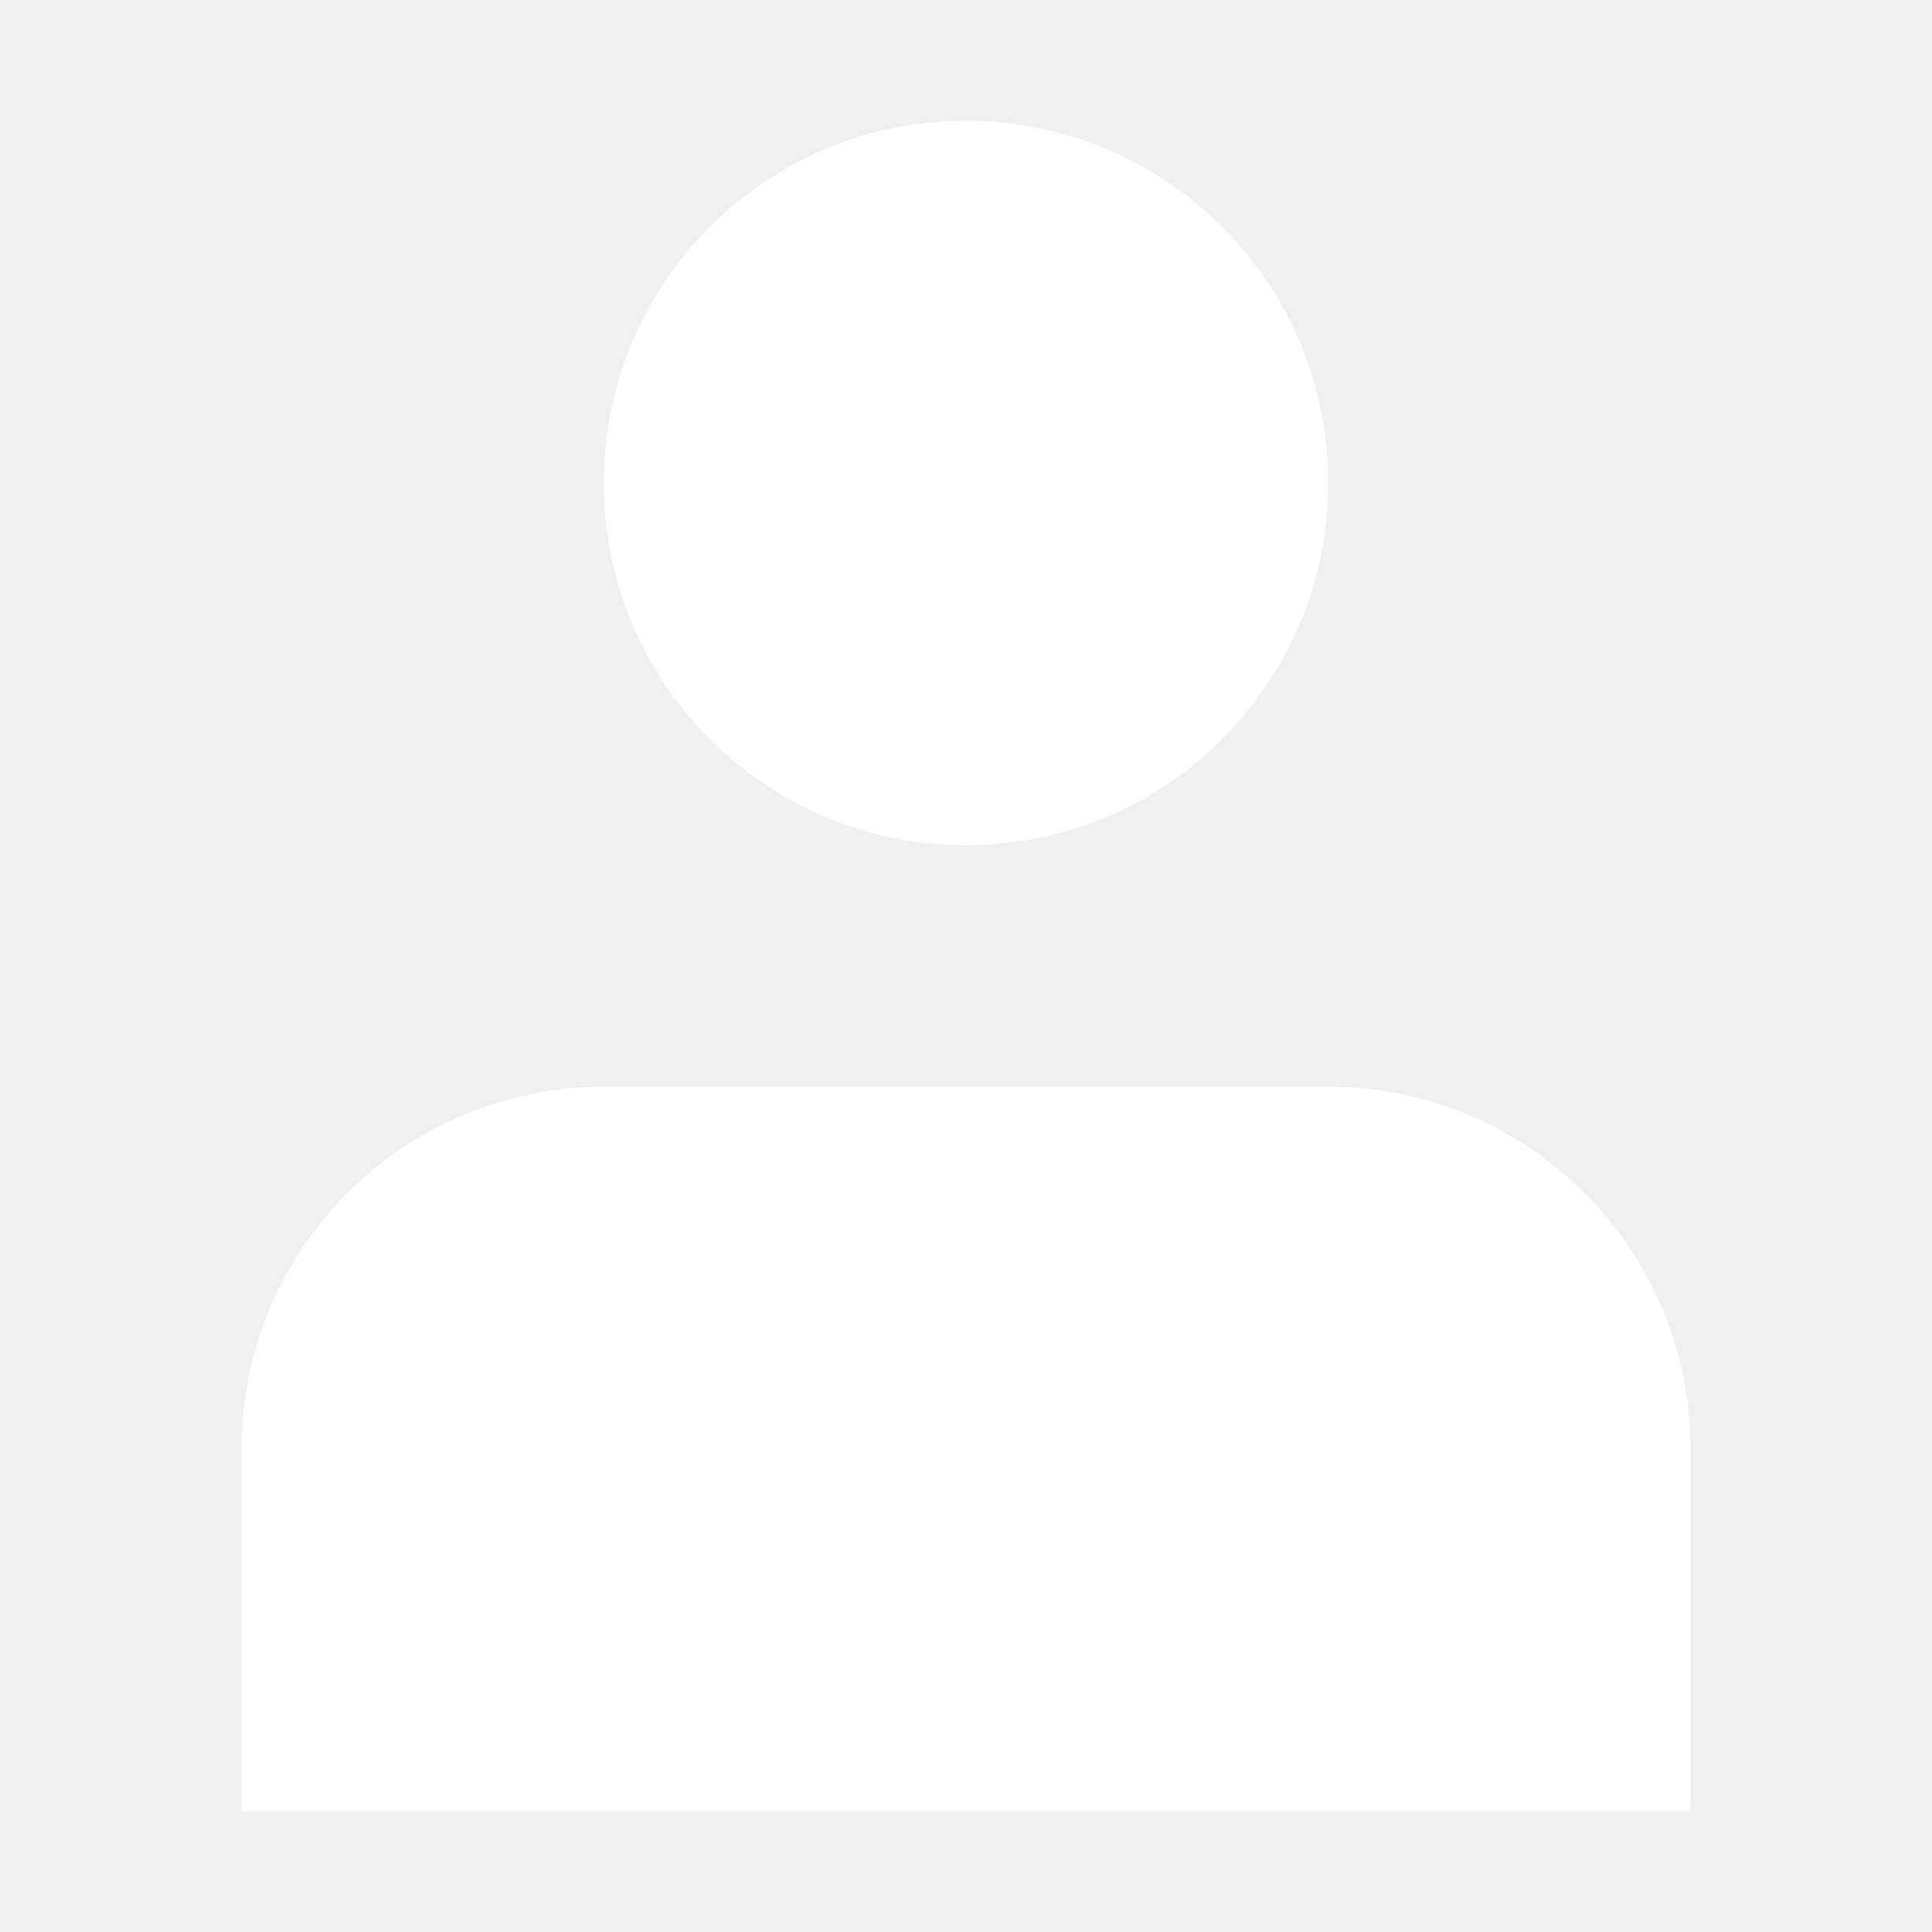
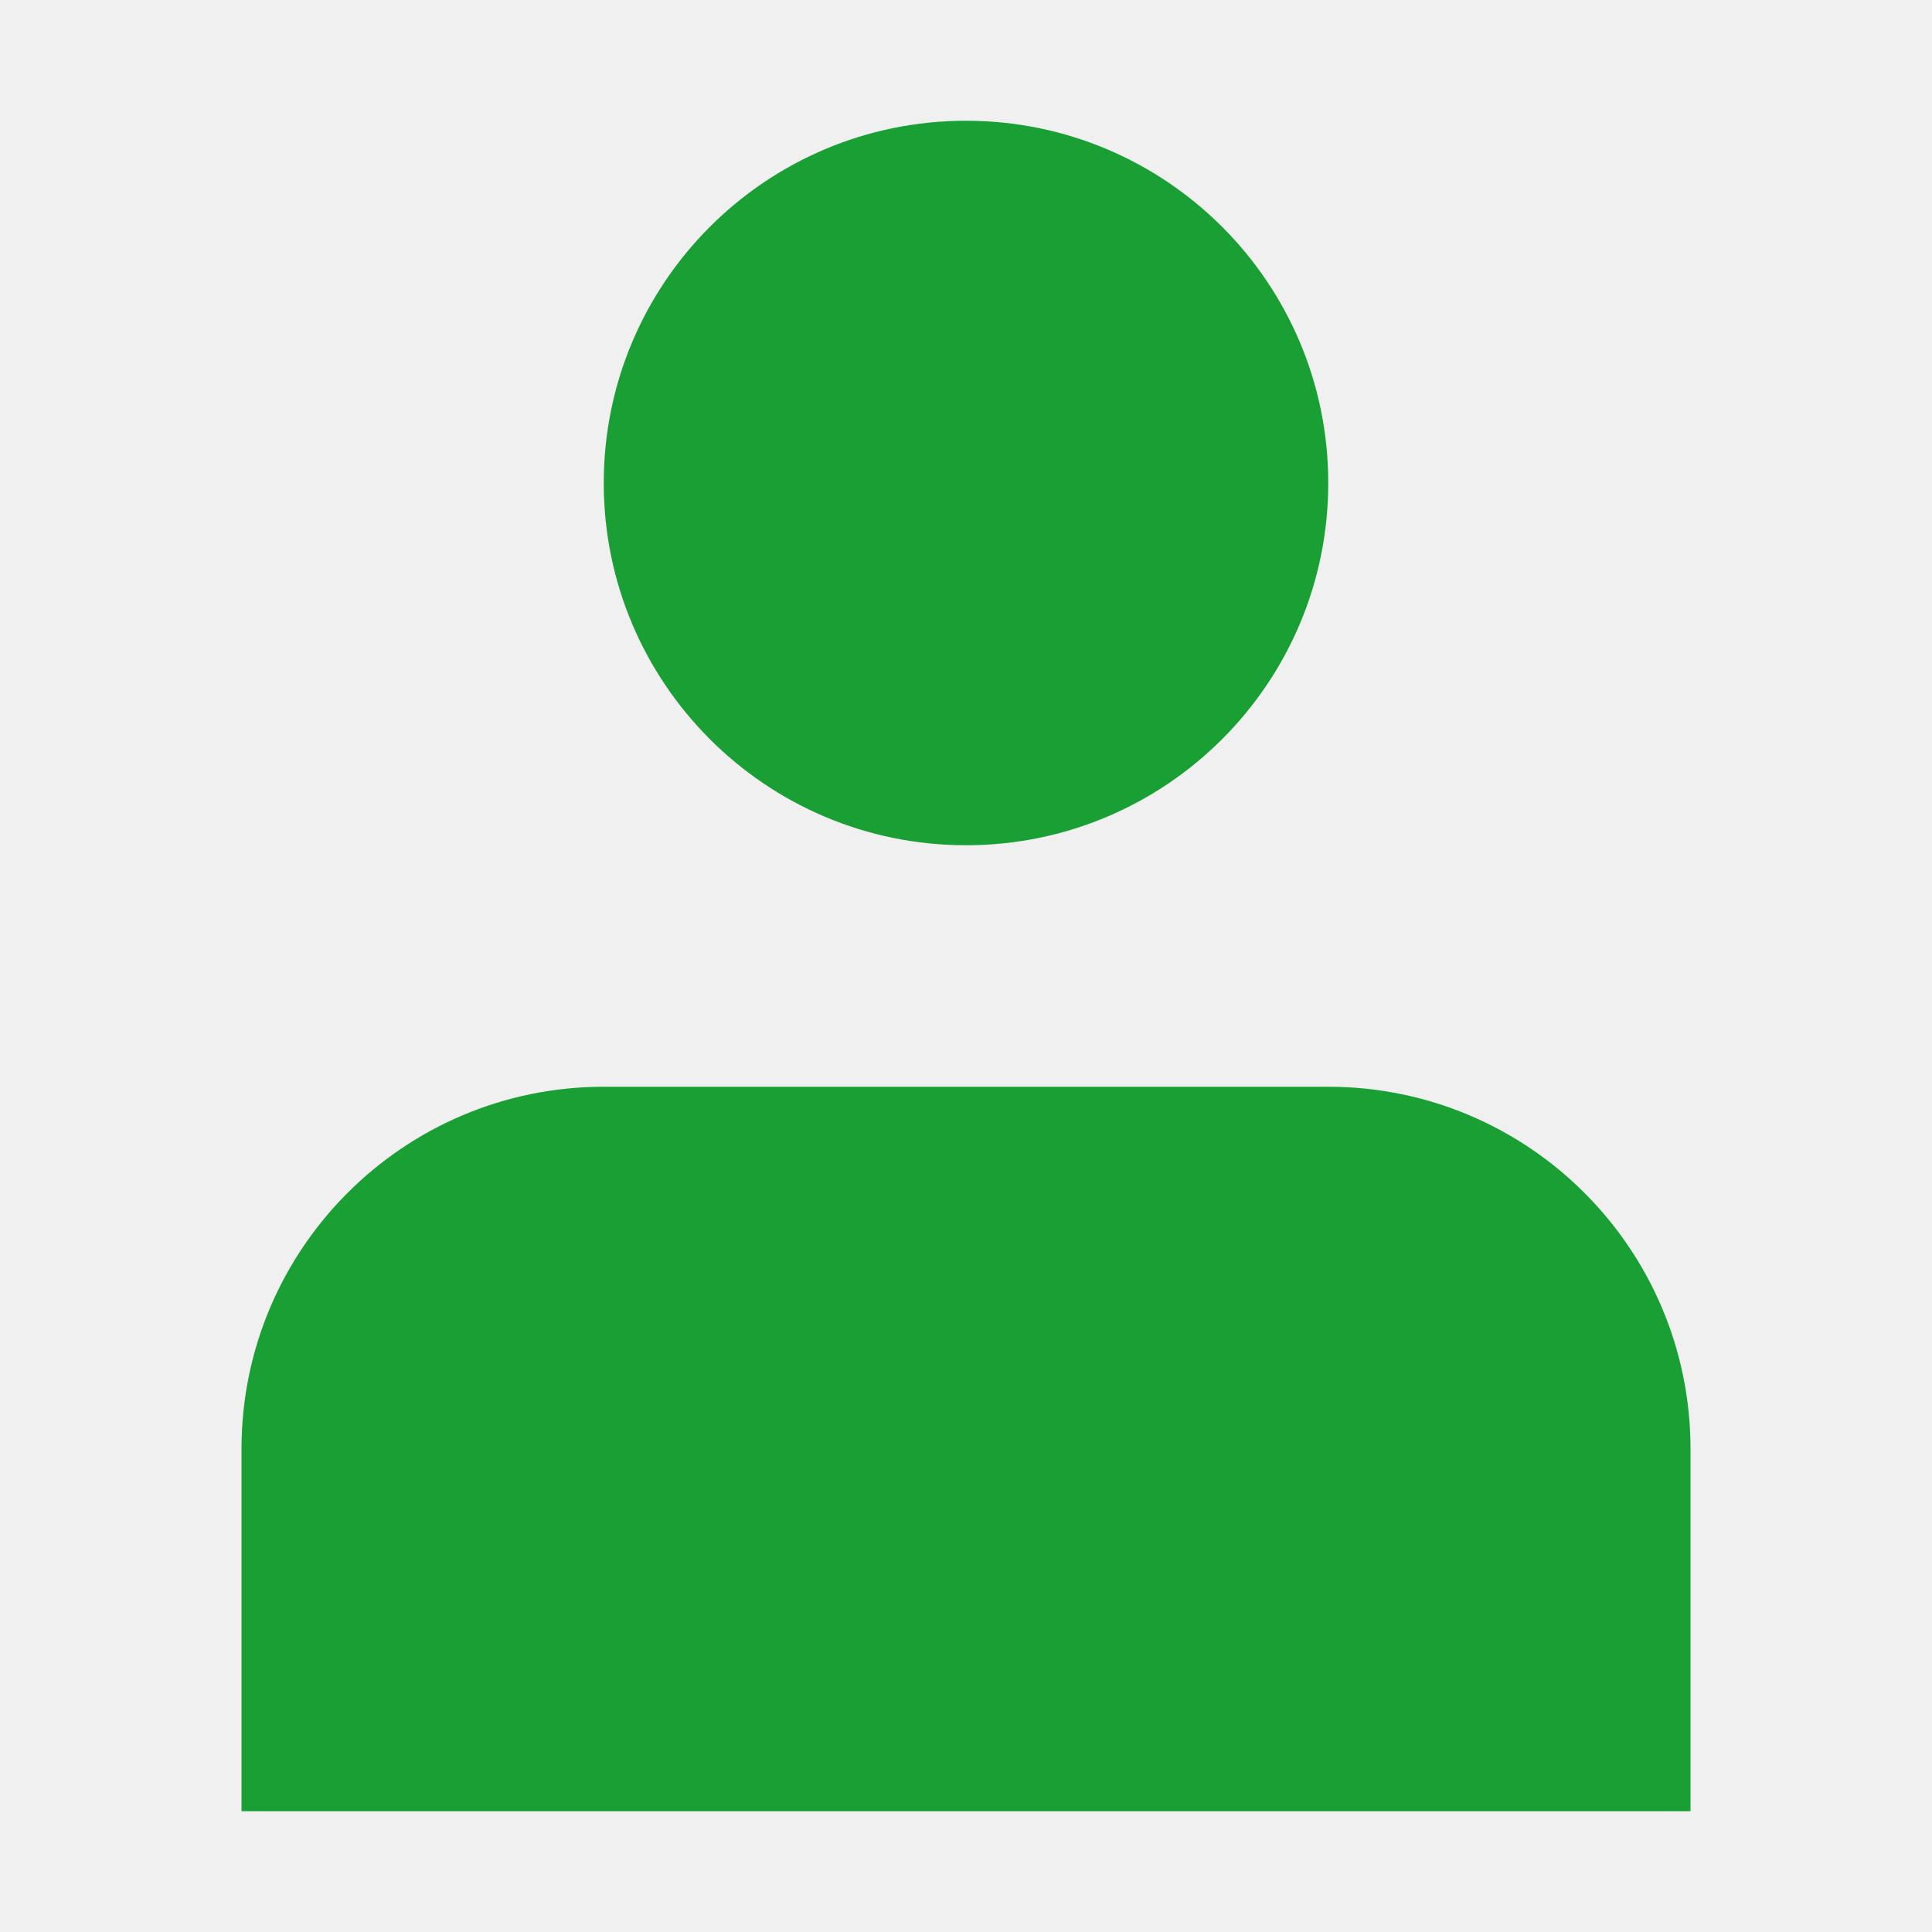
<svg xmlns="http://www.w3.org/2000/svg" width="800px" height="800px" viewBox="0 0 16 16" fill="none">
-   <path d="M8 7C9.657 7 11 5.657 11 4C11 2.343 9.657 1 8 1C6.343 1 5 2.343 5 4C5 5.657 6.343 7 8 7Z" fill="#fff" />
-   <path d="M14 12C14 10.343 12.657 9 11 9H5C3.343 9 2 10.343 2 12V15H14V12Z" fill="#fff" />
+   <path d="M8 7C9.657 7 11 5.657 11 4C11 2.343 9.657 1 8 1C6.343 1 5 2.343 5 4C5 5.657 6.343 7 8 7Z" fill="#1a9f34" />
+   <path d="M14 12C14 10.343 12.657 9 11 9H5C3.343 9 2 10.343 2 12V15H14V12Z" fill="#1a9f34" />
</svg>
